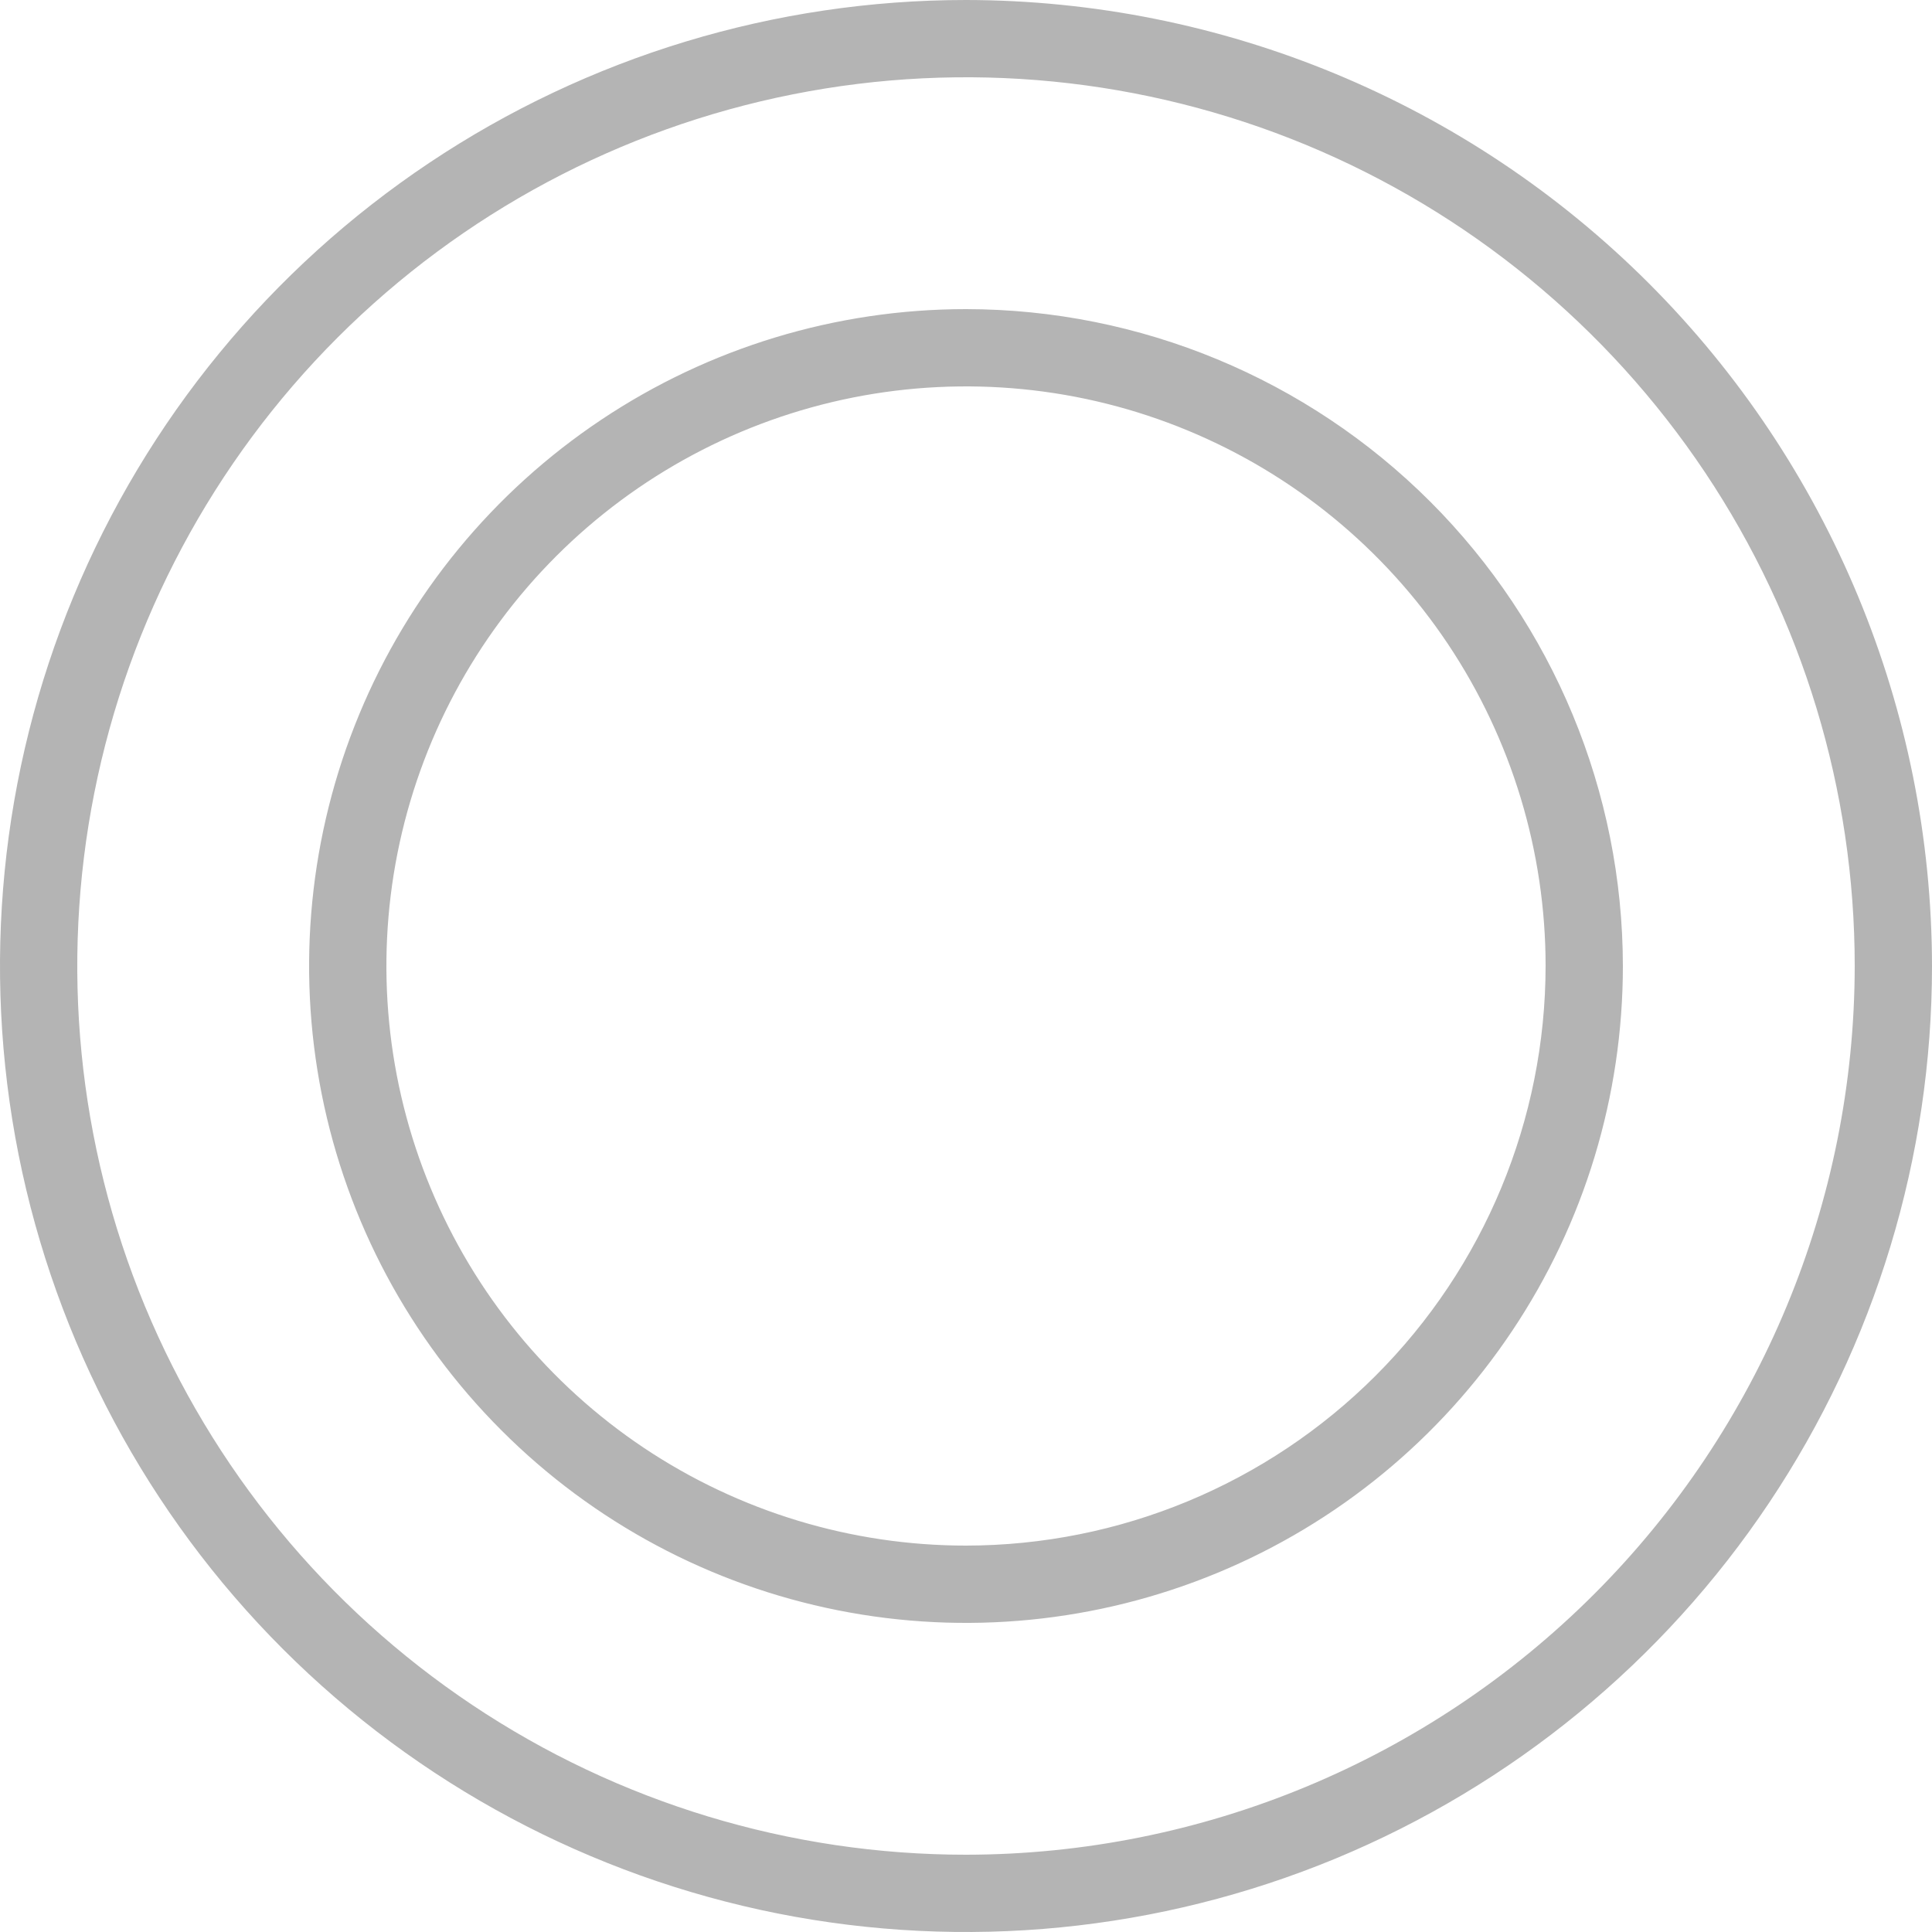
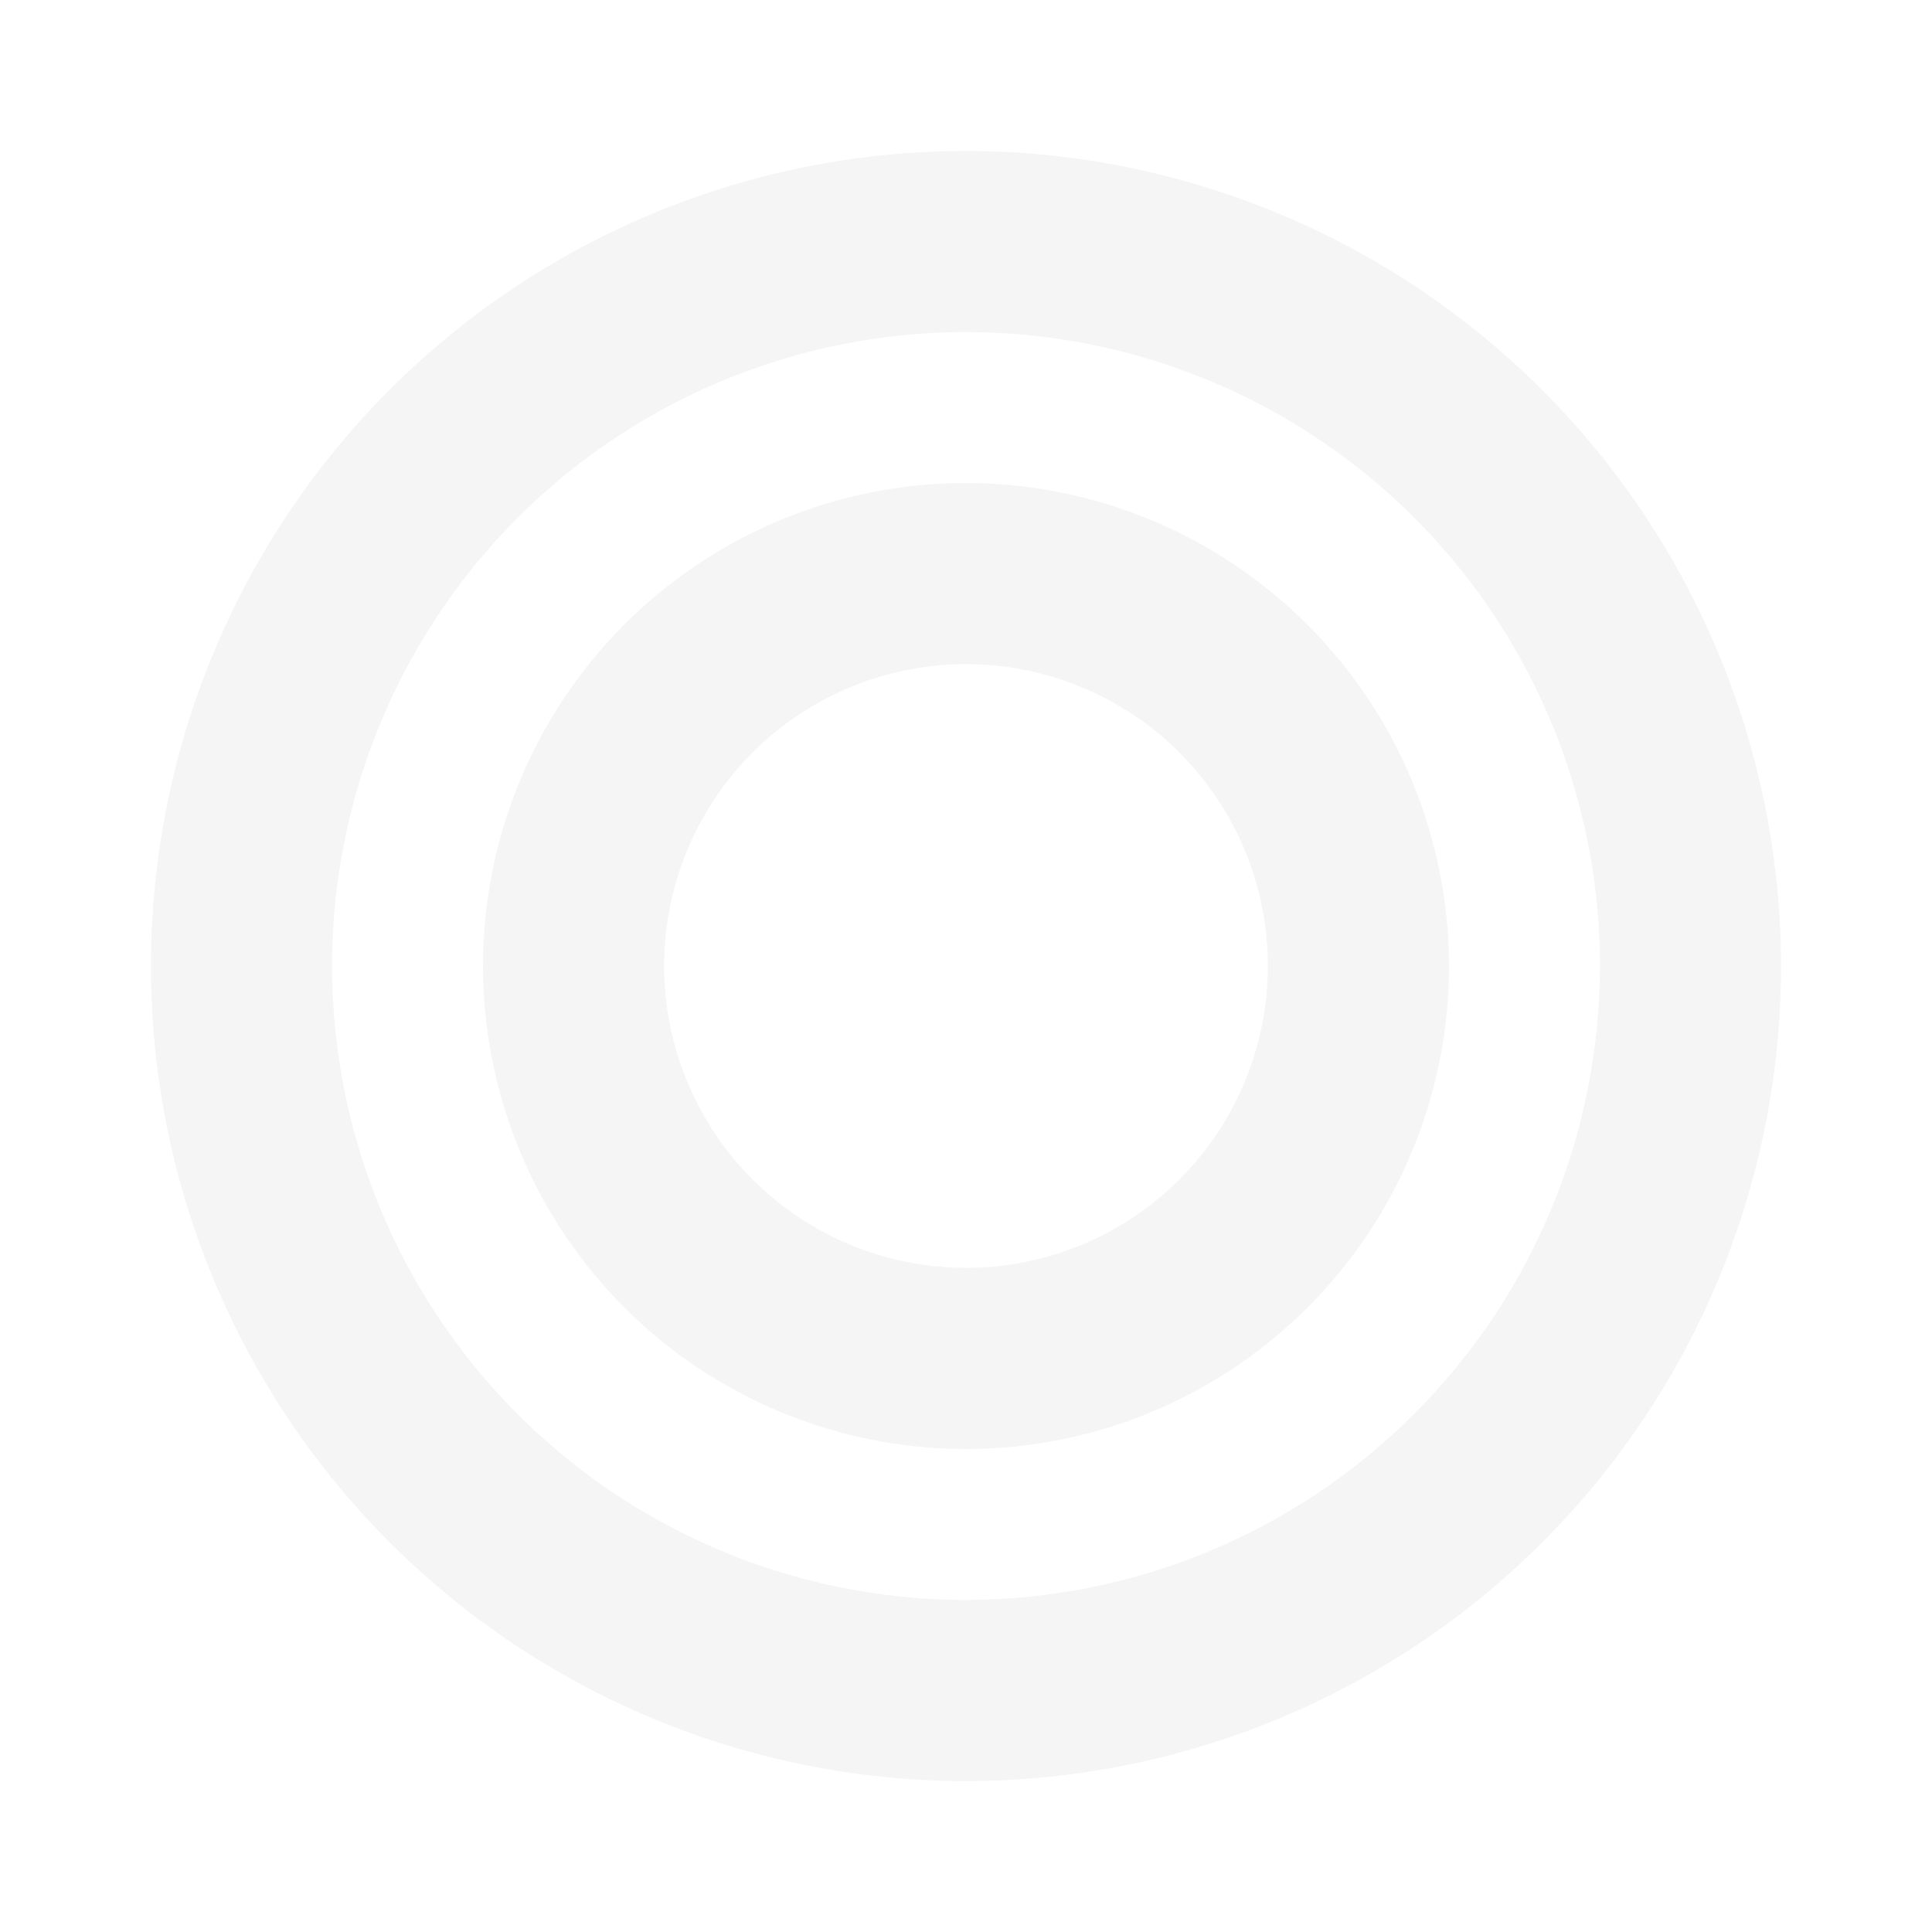
- <svg xmlns="http://www.w3.org/2000/svg" width="25" height="25" viewBox="0 0 25 25" fill="none">
-   <path d="M12.5 0C10.028 0 7.611 0.733 5.555 2.107C3.5 3.48 1.898 5.432 0.952 7.716C0.005 10.001 -0.242 12.514 0.24 14.939C0.723 17.363 1.913 19.591 3.661 21.339C5.409 23.087 7.637 24.277 10.061 24.76C12.486 25.242 14.999 24.995 17.284 24.049C19.568 23.102 21.52 21.5 22.893 19.445C24.267 17.389 25 14.972 25 12.5C24.996 9.186 23.678 6.009 21.335 3.665C18.991 1.322 15.814 0.004 12.5 0ZM12.5 24C10.226 24 8.002 23.326 6.111 22.062C4.22 20.798 2.746 19.002 1.875 16.901C1.005 14.8 0.777 12.487 1.221 10.257C1.665 8.026 2.76 5.977 4.368 4.368C5.977 2.76 8.026 1.665 10.257 1.221C12.487 0.777 14.8 1.005 16.901 1.875C19.002 2.746 20.798 4.22 22.062 6.111C23.326 8.002 24 10.226 24 12.5C23.997 15.549 22.784 18.472 20.628 20.628C18.472 22.784 15.549 23.997 12.5 24ZM12.5 4C10.819 4 9.175 4.499 7.778 5.433C6.38 6.367 5.29 7.694 4.647 9.247C4.004 10.8 3.835 12.509 4.163 14.158C4.491 15.807 5.301 17.322 6.49 18.51C7.678 19.699 9.193 20.509 10.842 20.837C12.491 21.165 14.2 20.996 15.753 20.353C17.306 19.71 18.634 18.62 19.567 17.222C20.502 15.825 21 14.181 21 12.5C20.998 10.246 20.101 8.086 18.508 6.492C16.914 4.899 14.754 4.002 12.5 4ZM12.5 20C11.017 20 9.567 19.56 8.333 18.736C7.1 17.912 6.139 16.741 5.571 15.37C5.003 14 4.855 12.492 5.144 11.037C5.434 9.582 6.148 8.246 7.197 7.197C8.246 6.148 9.582 5.434 11.037 5.144C12.492 4.855 14 5.003 15.37 5.571C16.741 6.139 17.912 7.1 18.736 8.333C19.56 9.567 20 11.017 20 12.5C19.998 14.488 19.207 16.395 17.801 17.801C16.395 19.207 14.488 19.998 12.5 20Z" fill="#B4B4B4" />
+ <svg xmlns="http://www.w3.org/2000/svg" width="32" height="32" viewBox="0 0 32 32" fill="none">
+   <path d="M16 2.5C13.33 2.5 10.72 3.292 8.5 4.775C6.28 6.259 4.549 8.367 3.528 10.834C2.506 13.301 2.239 16.015 2.759 18.634C3.28 21.253 4.566 23.658 6.454 25.546C8.342 27.434 10.748 28.72 13.366 29.241C15.985 29.762 18.699 29.494 21.166 28.472C23.633 27.451 25.741 25.72 27.225 23.5C28.708 21.28 29.5 18.67 29.5 16C29.496 12.421 28.072 8.989 25.542 6.458C23.011 3.928 19.579 2.504 16 2.5ZM16 26.5C13.923 26.5 11.893 25.884 10.166 24.73C8.44 23.577 7.094 21.937 6.299 20.018C5.505 18.1 5.297 15.988 5.702 13.952C6.107 11.915 7.107 10.044 8.575 8.575C10.044 7.107 11.915 6.107 13.952 5.702C15.988 5.297 18.1 5.505 20.018 6.299C21.937 7.094 23.577 8.44 24.73 10.166C25.884 11.893 26.5 13.923 26.5 16C26.497 18.784 25.39 21.453 23.421 23.421C21.453 25.39 18.784 26.497 16 26.5ZM16 8C14.418 8 12.871 8.469 11.555 9.348C10.24 10.227 9.214 11.477 8.609 12.938C8.003 14.4 7.845 16.009 8.154 17.561C8.462 19.113 9.224 20.538 10.343 21.657C11.462 22.776 12.887 23.538 14.439 23.846C15.991 24.155 17.6 23.997 19.061 23.391C20.523 22.785 21.773 21.76 22.652 20.445C23.531 19.129 24 17.582 24 16C23.998 13.879 23.154 11.845 21.654 10.346C20.154 8.846 18.121 8.002 16 8ZM16 21C15.011 21 14.044 20.707 13.222 20.157C12.4 19.608 11.759 18.827 11.381 17.913C11.002 17 10.903 15.995 11.096 15.024C11.289 14.055 11.765 13.164 12.464 12.464C13.164 11.765 14.055 11.289 15.025 11.096C15.995 10.903 17 11.002 17.913 11.381C18.827 11.759 19.608 12.4 20.157 13.222C20.707 14.044 21 15.011 21 16C21 17.326 20.473 18.598 19.535 19.535C18.598 20.473 17.326 21 16 21Z" fill="#F5F5F5" />
</svg>
